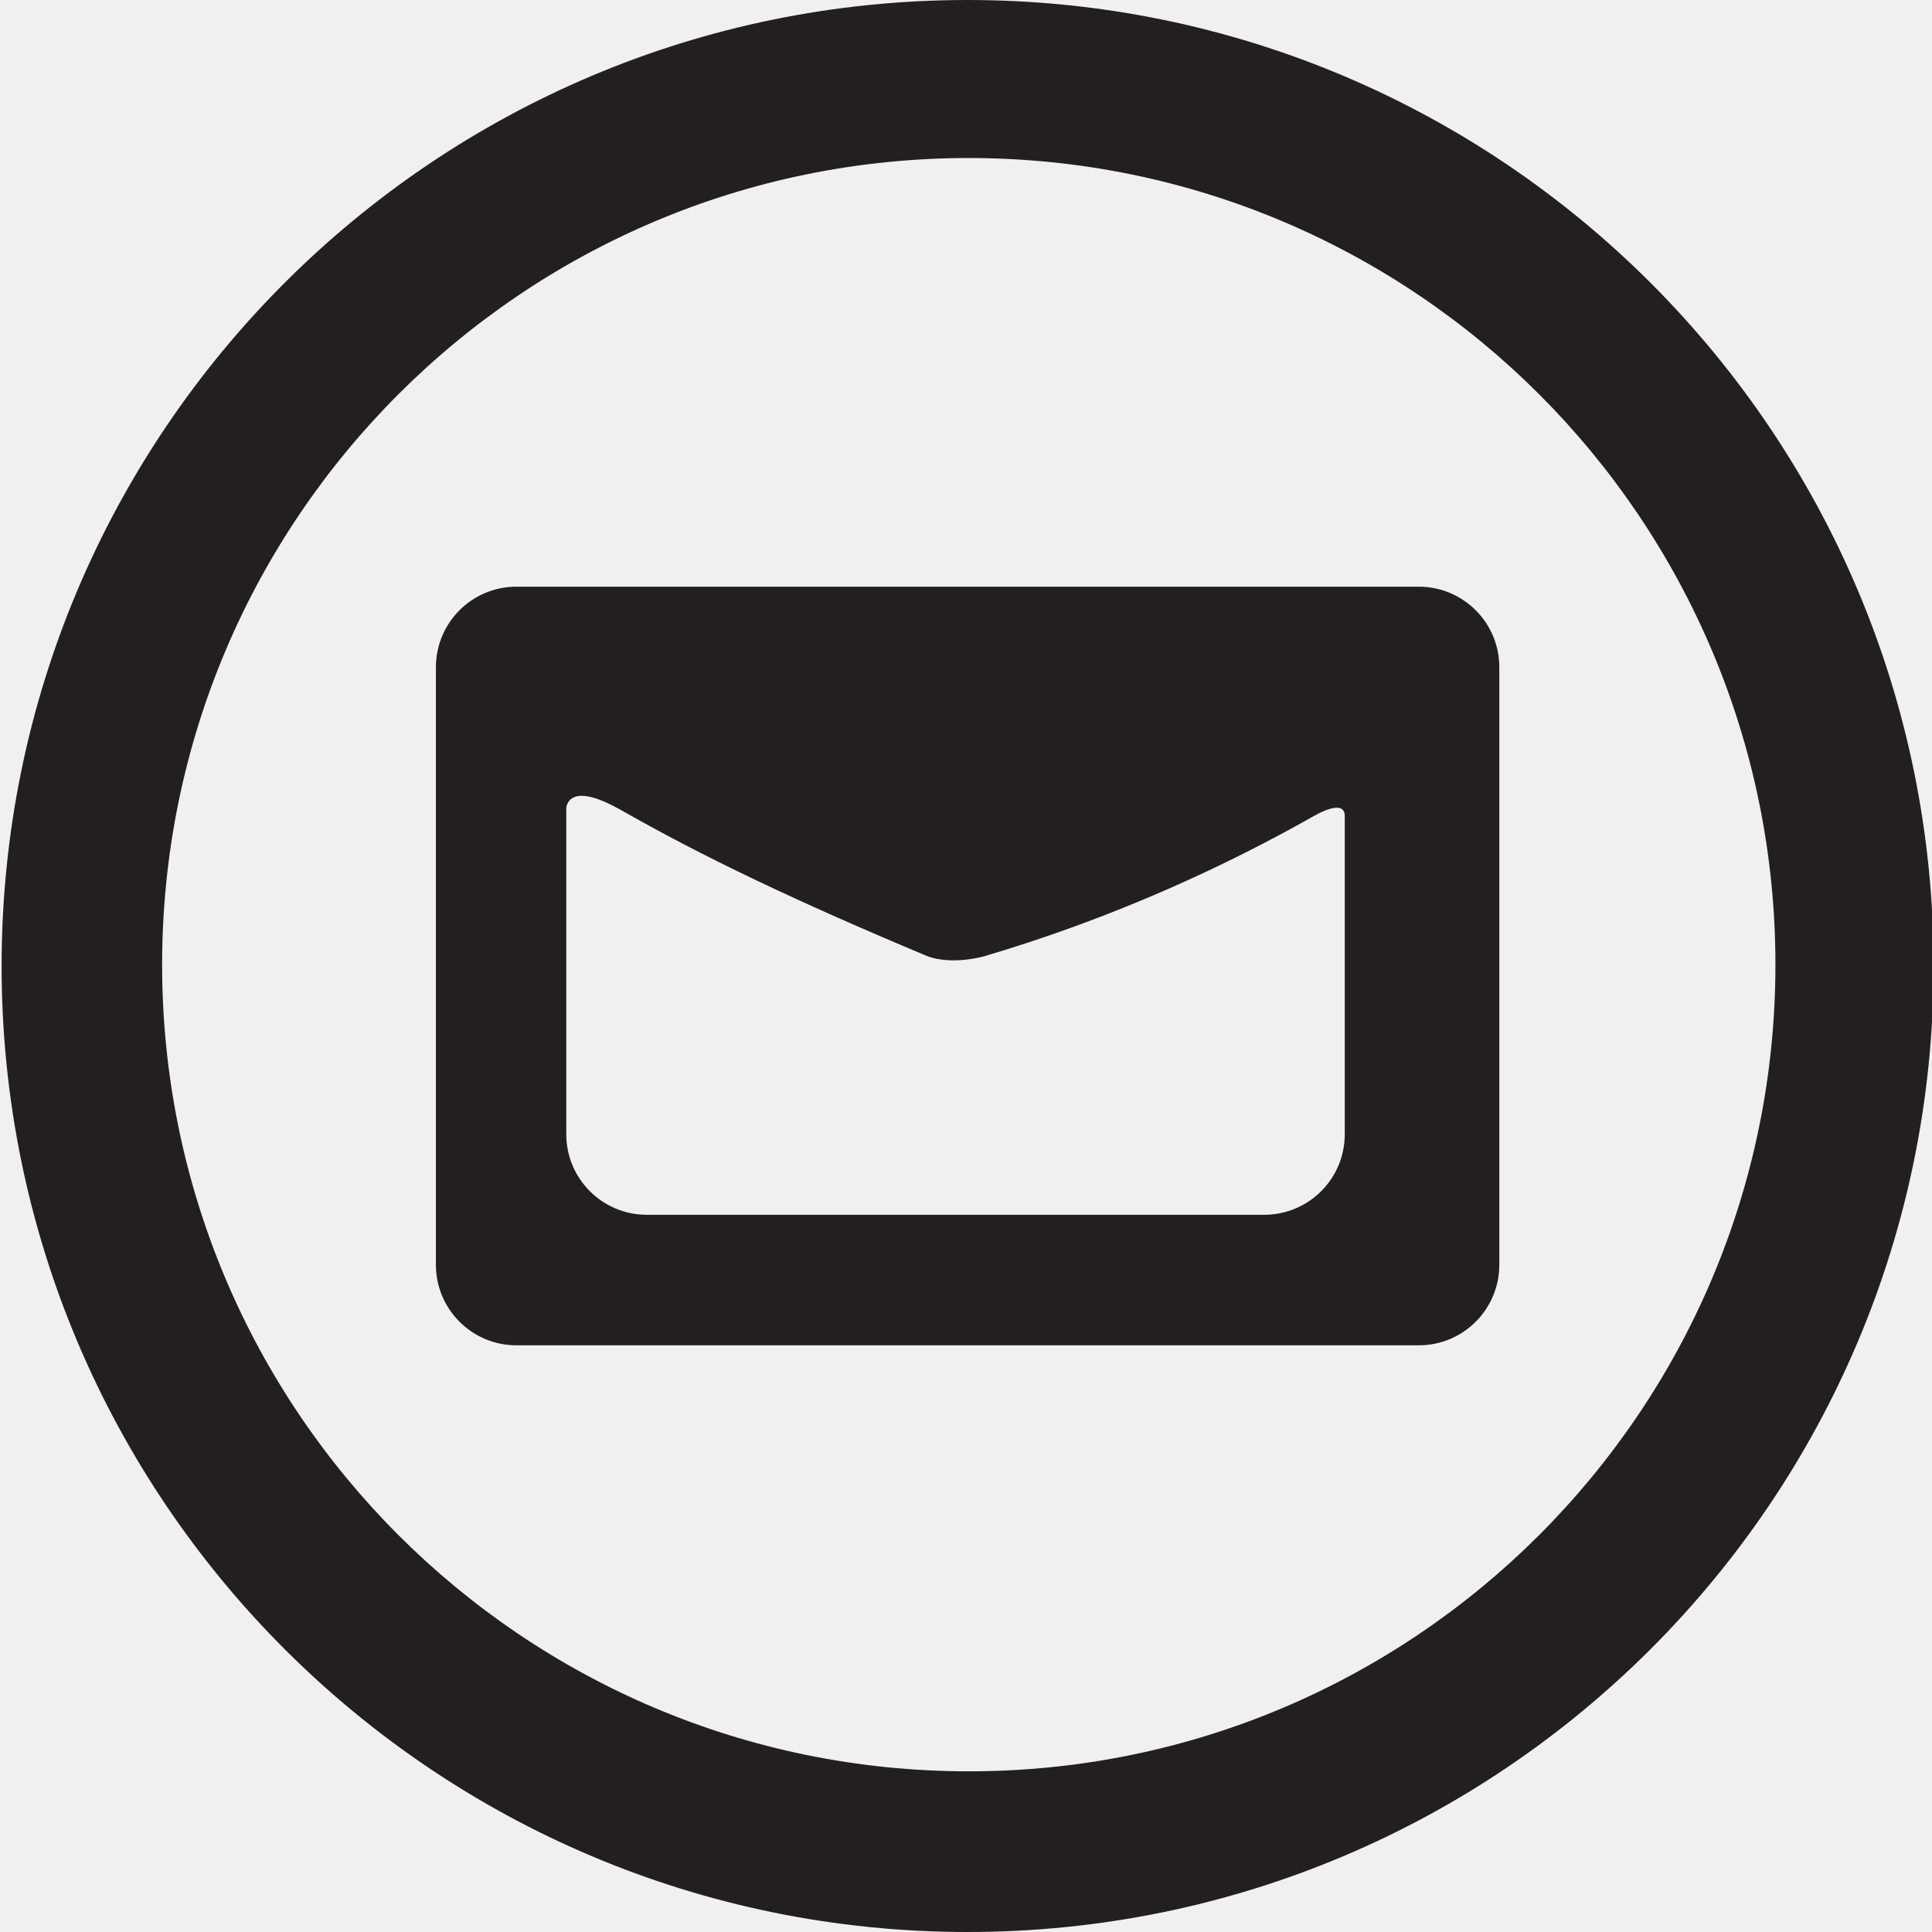
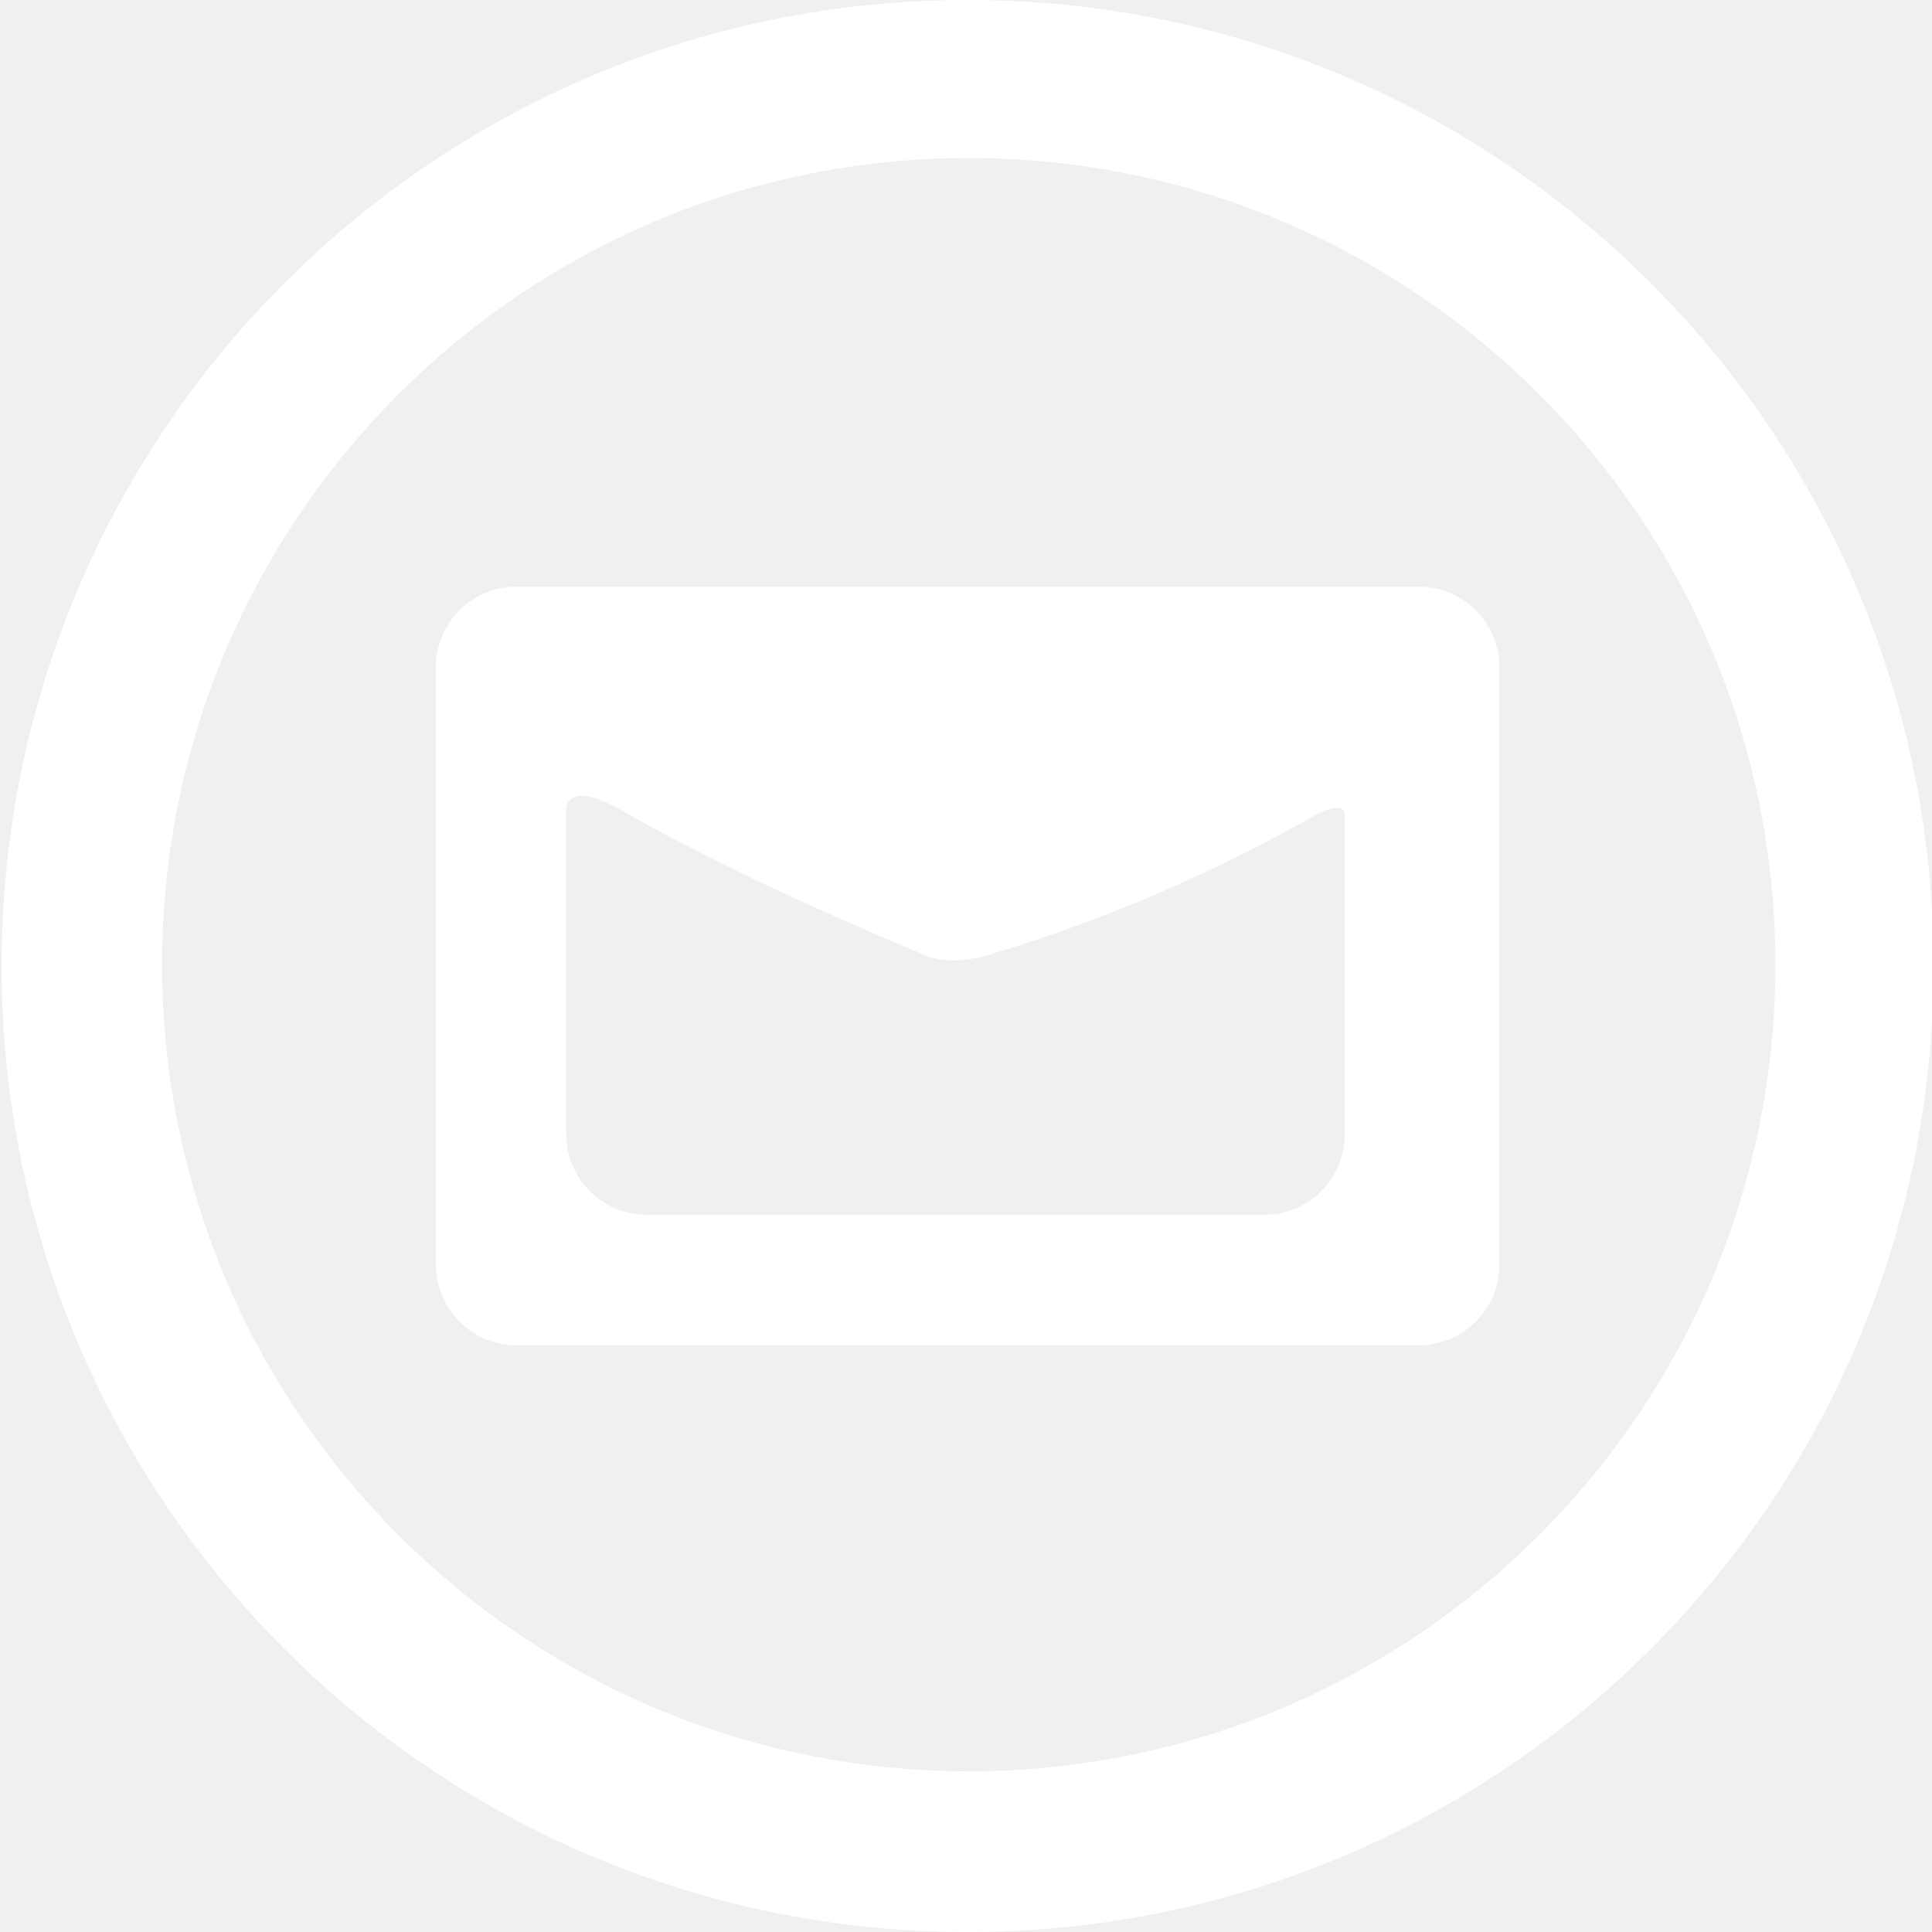
<svg xmlns="http://www.w3.org/2000/svg" enable-background="new 0 0 48 48" height="48px" id="Layer_1" version="1.1" viewBox="0 0 48 48" width="48px" xml:space="preserve">
  <g>
-     <path d="M24.04,0c-13.255,0-24,10.745-24,24s10.745,24,24,24s24-10.745,24-24S37.295,0,24.04,0z M24.069,44.008   C13,44.008,4.028,35.035,4.028,23.967S13,3.926,24.069,3.926c11.068,0,20.041,8.973,20.041,20.041S35.138,44.008,24.069,44.008z" fill="#231F20" />
-     <path d="M35.25,14.576H12.83c-1.104,0-2,0.896-2,2v14.848c0,1.104,0.896,2,2,2h22.42c1.104,0,2-0.896,2-2V16.576   C37.25,15.472,36.354,14.576,35.25,14.576z M33.41,28.181c0,1.104-0.896,2-2,2H16.069c-1.104,0-2-0.896-2-2v-8.098   c0,0,0.013-0.699,1.28,0c0.015,0.008,0.023,0.011,0.037,0.018c2.048,1.17,4.362,2.278,7.683,3.667   c0.225,0.076,0.695,0.165,1.377-0.008c3.297-0.974,6.079-2.286,8.199-3.488l0.001,0.001c0,0,0.764-0.462,0.764,0V28.181z" fill="#231F20" />
+     <path d="M24.04,0c-13.255,0-24,10.745-24,24s10.745,24,24,24s24-10.745,24-24S37.295,0,24.04,0z M24.069,44.008   C13,44.008,4.028,35.035,4.028,23.967S13,3.926,24.069,3.926c11.068,0,20.041,8.973,20.041,20.041S35.138,44.008,24.069,44.008z" fill="white" />
+     <path d="M35.25,14.576H12.83c-1.104,0-2,0.896-2,2v14.848c0,1.104,0.896,2,2,2h22.42c1.104,0,2-0.896,2-2V16.576   C37.25,15.472,36.354,14.576,35.25,14.576z M33.41,28.181c0,1.104-0.896,2-2,2H16.069c-1.104,0-2-0.896-2-2v-8.098   c0,0,0.013-0.699,1.28,0c0.015,0.008,0.023,0.011,0.037,0.018c2.048,1.17,4.362,2.278,7.683,3.667   c0.225,0.076,0.695,0.165,1.377-0.008c3.297-0.974,6.079-2.286,8.199-3.488l0.001,0.001c0,0,0.764-0.462,0.764,0V28.181z" fill="white" />
  </g>
</svg>
